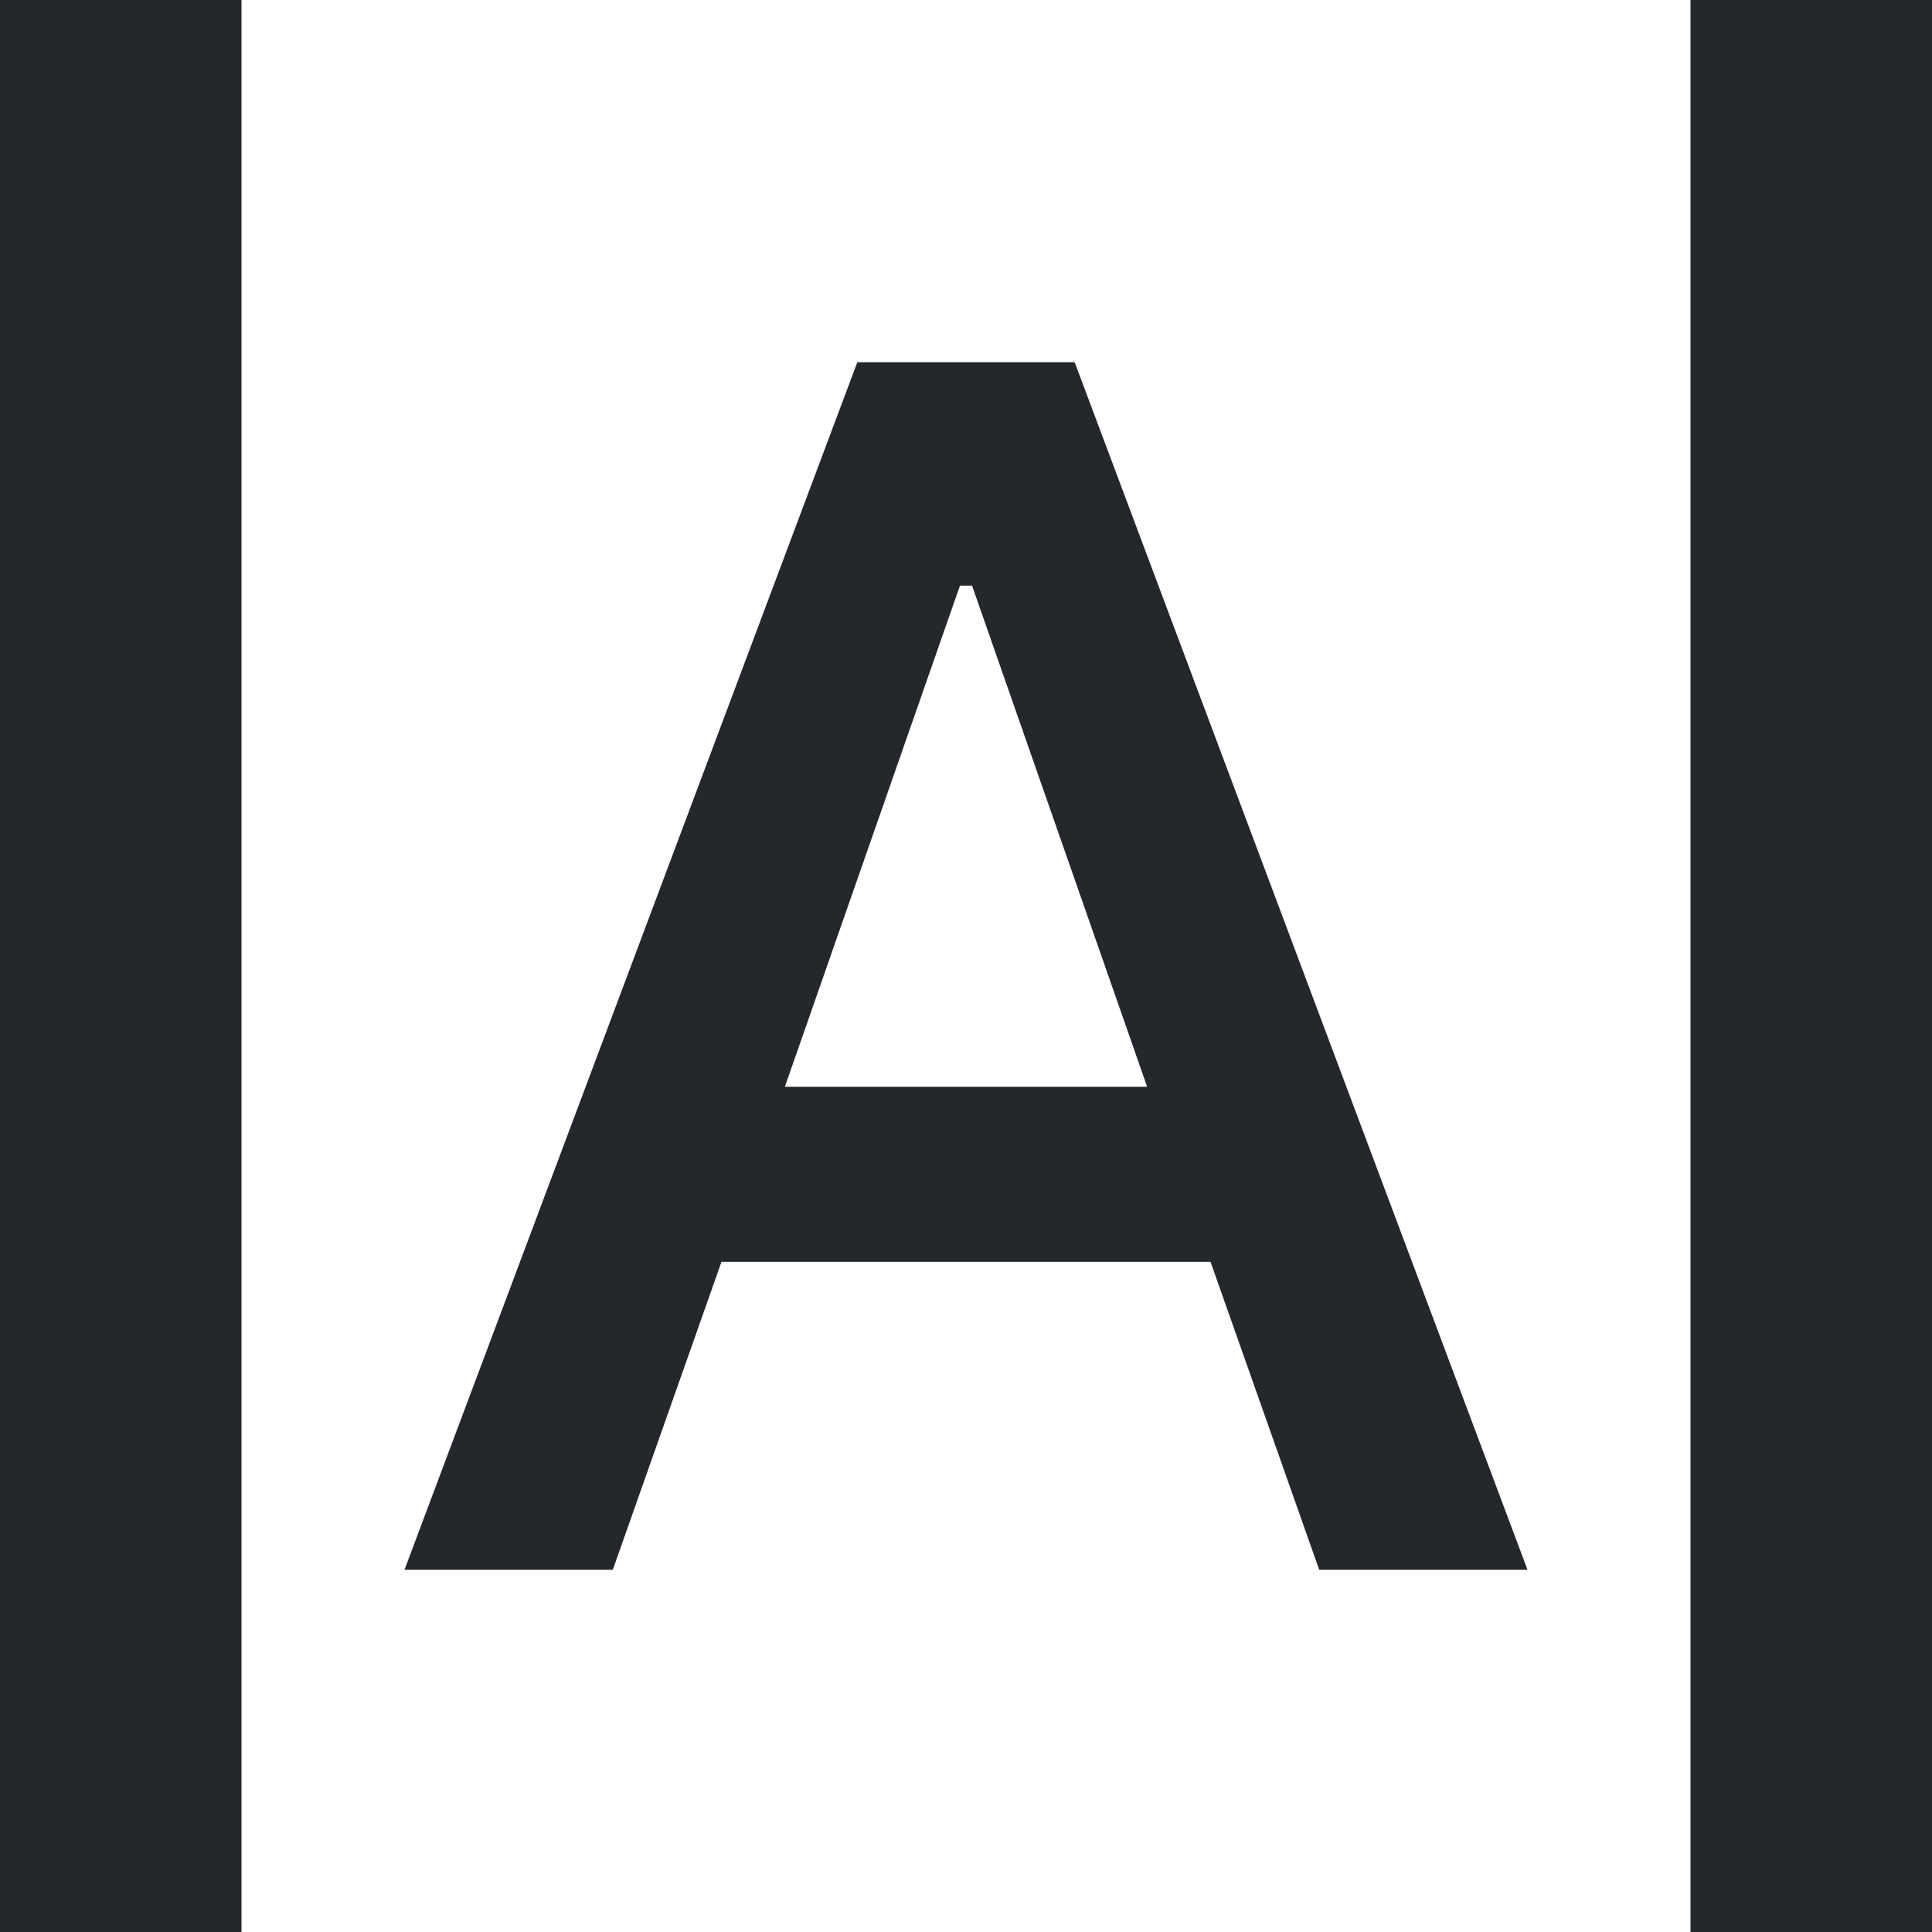
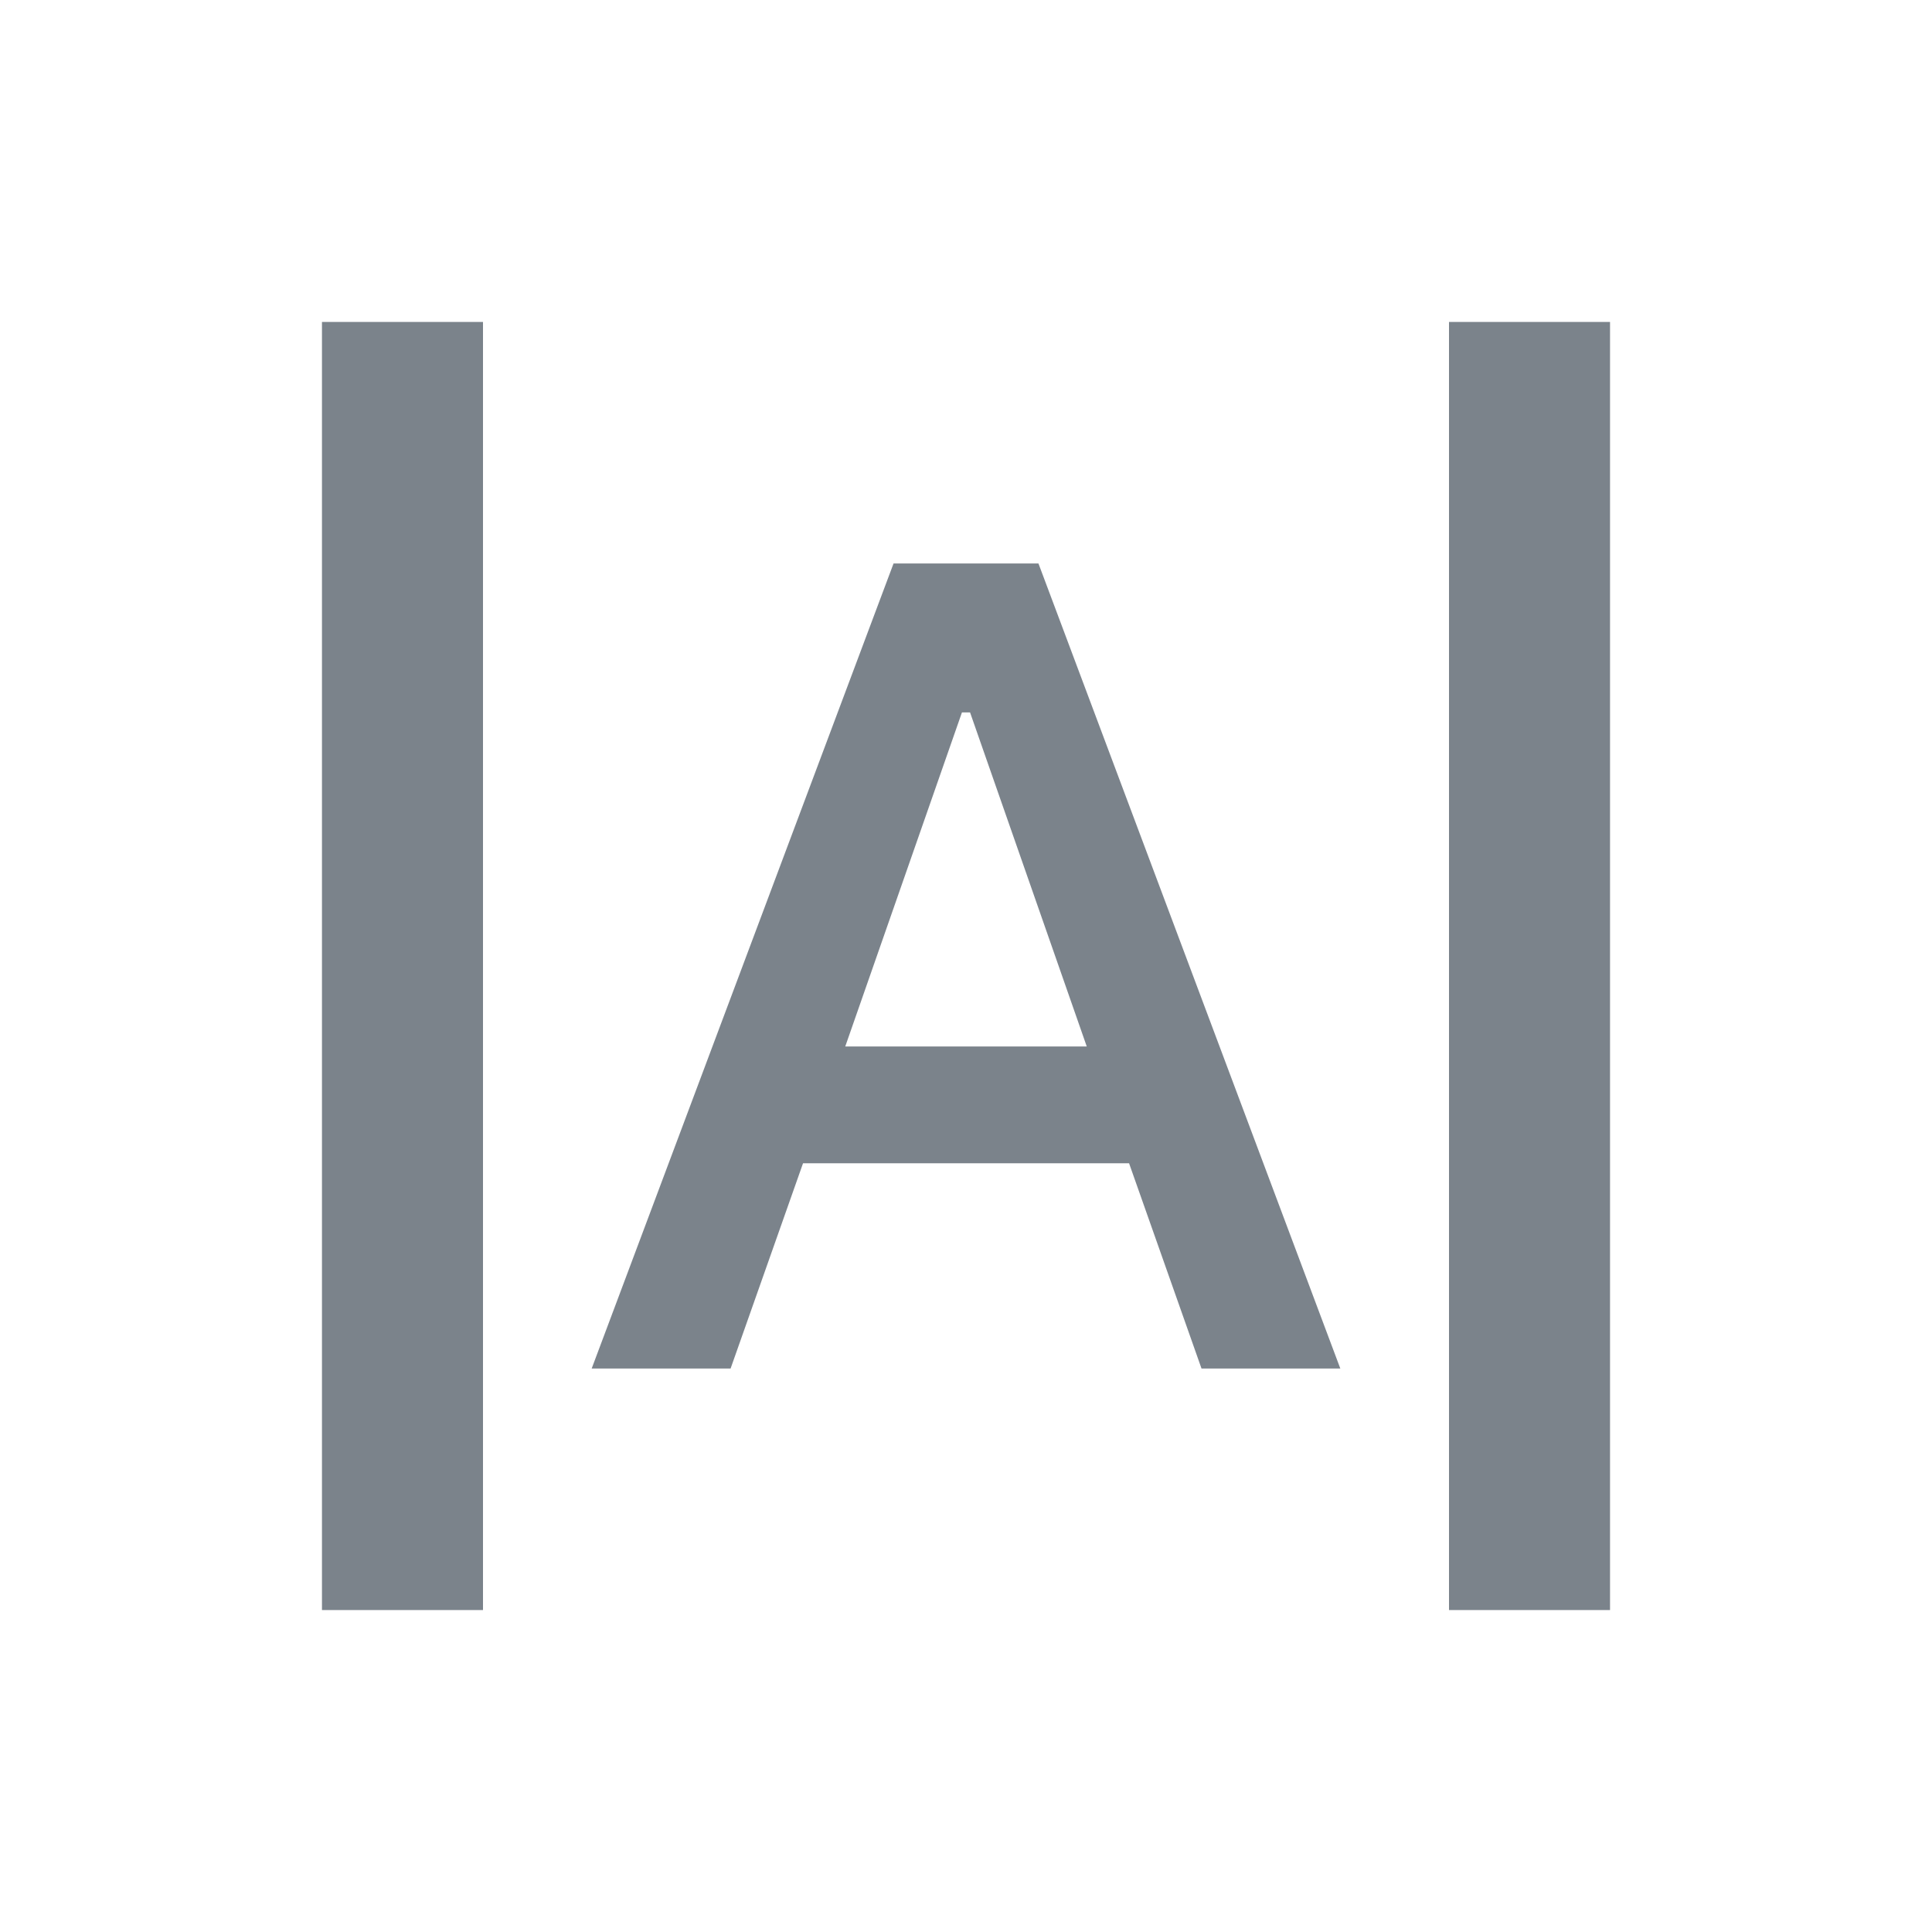
- <svg xmlns="http://www.w3.org/2000/svg" width="16" height="16" viewBox="0 0 16 16" fill="none">
-   <path d="M0 16V0H2V16H0ZM14 16V0H16V16H14ZM3.35 13L7.1 3H8.9L12.65 13H10.925L10.025 10.45H5.975L5.075 13H3.35ZM6.5 9H9.5L8.05 4.85H7.95L6.5 9Z" fill="#24282C" />
+ <svg xmlns="http://www.w3.org/2000/svg" width="20" height="20" viewBox="0 0 20 20" fill="none">
+   <mask id="mask0_347_767" style="mask-type:alpha" maskUnits="userSpaceOnUse" x="0" y="0" width="20" height="20">
+     <rect width="20" height="20" fill="#D9D9D9" />
+   </mask>
+   <g mask="url(#mask0_347_767)">
+     <path d="M3.333 16.667V3.333H5V16.667H3.333ZM15 16.667V3.333H16.667V16.667H15ZM6.125 14.167L9.25 5.833H10.75L13.875 14.167H12.438L11.688 12.042H8.313L7.563 14.167H6.125ZM8.75 10.833H11.25L10.042 7.375H9.958L8.75 10.833Z" fill="#7B838B" />
+   </g>
</svg>
